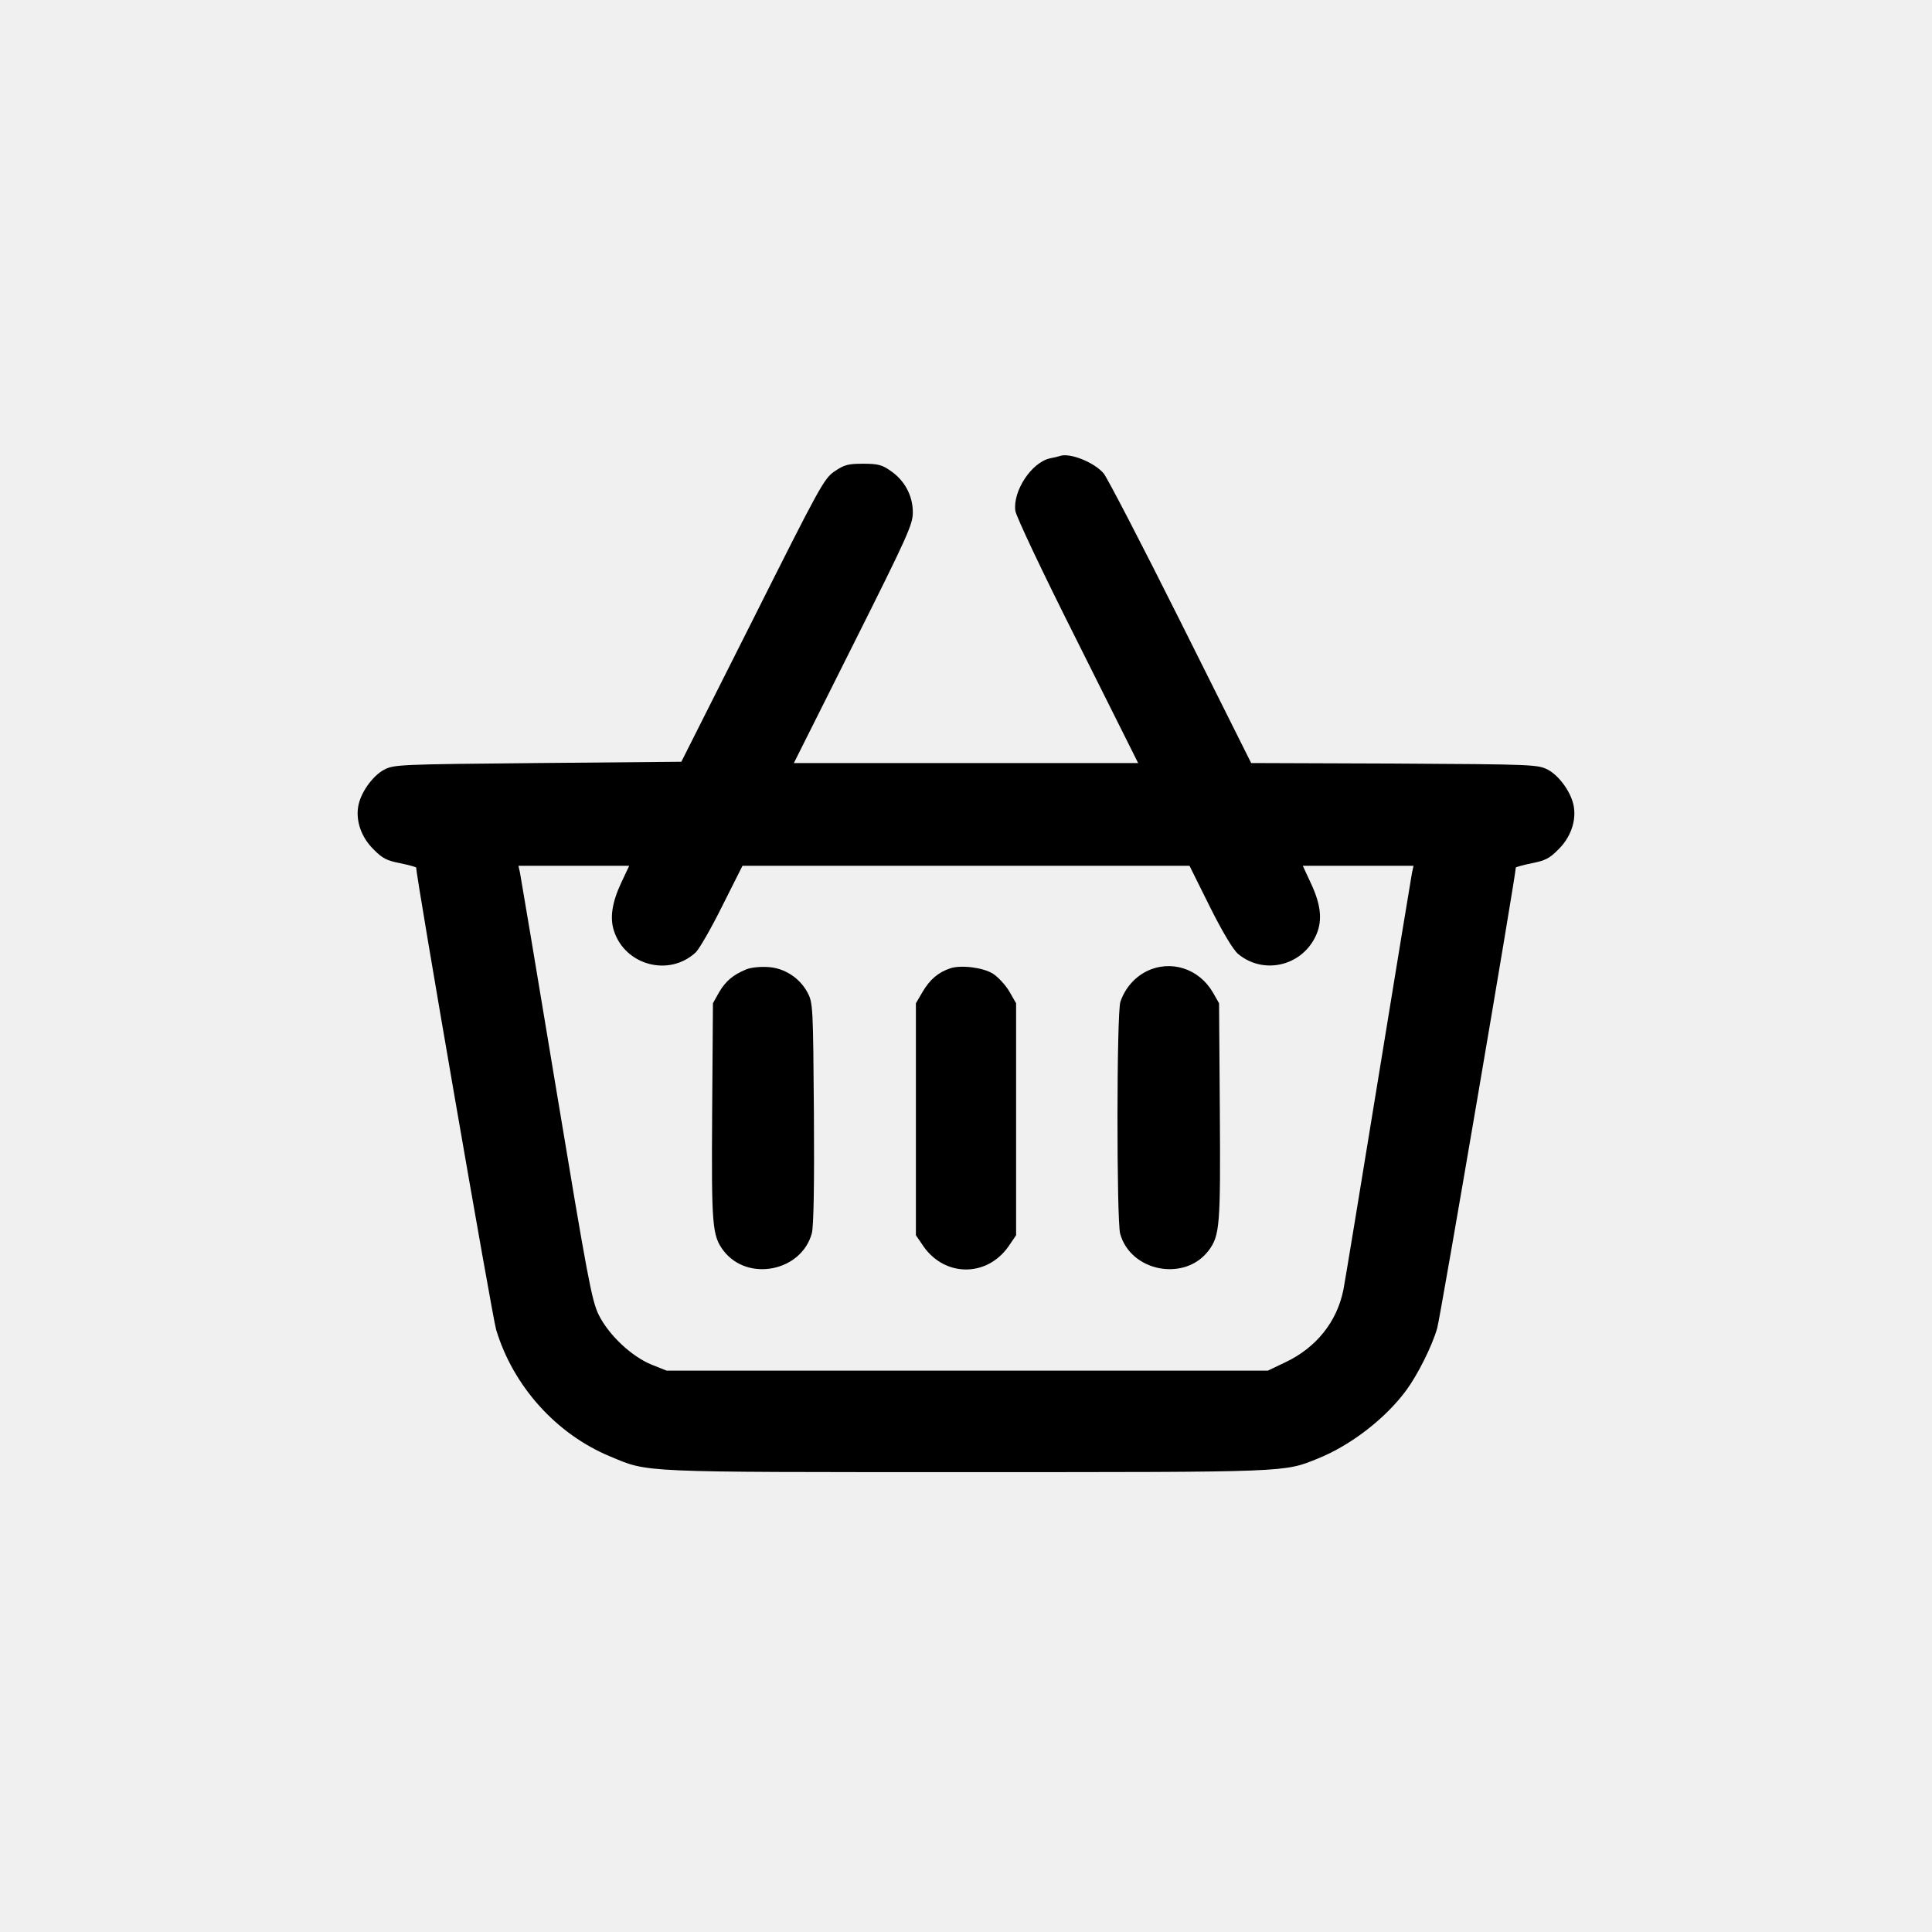
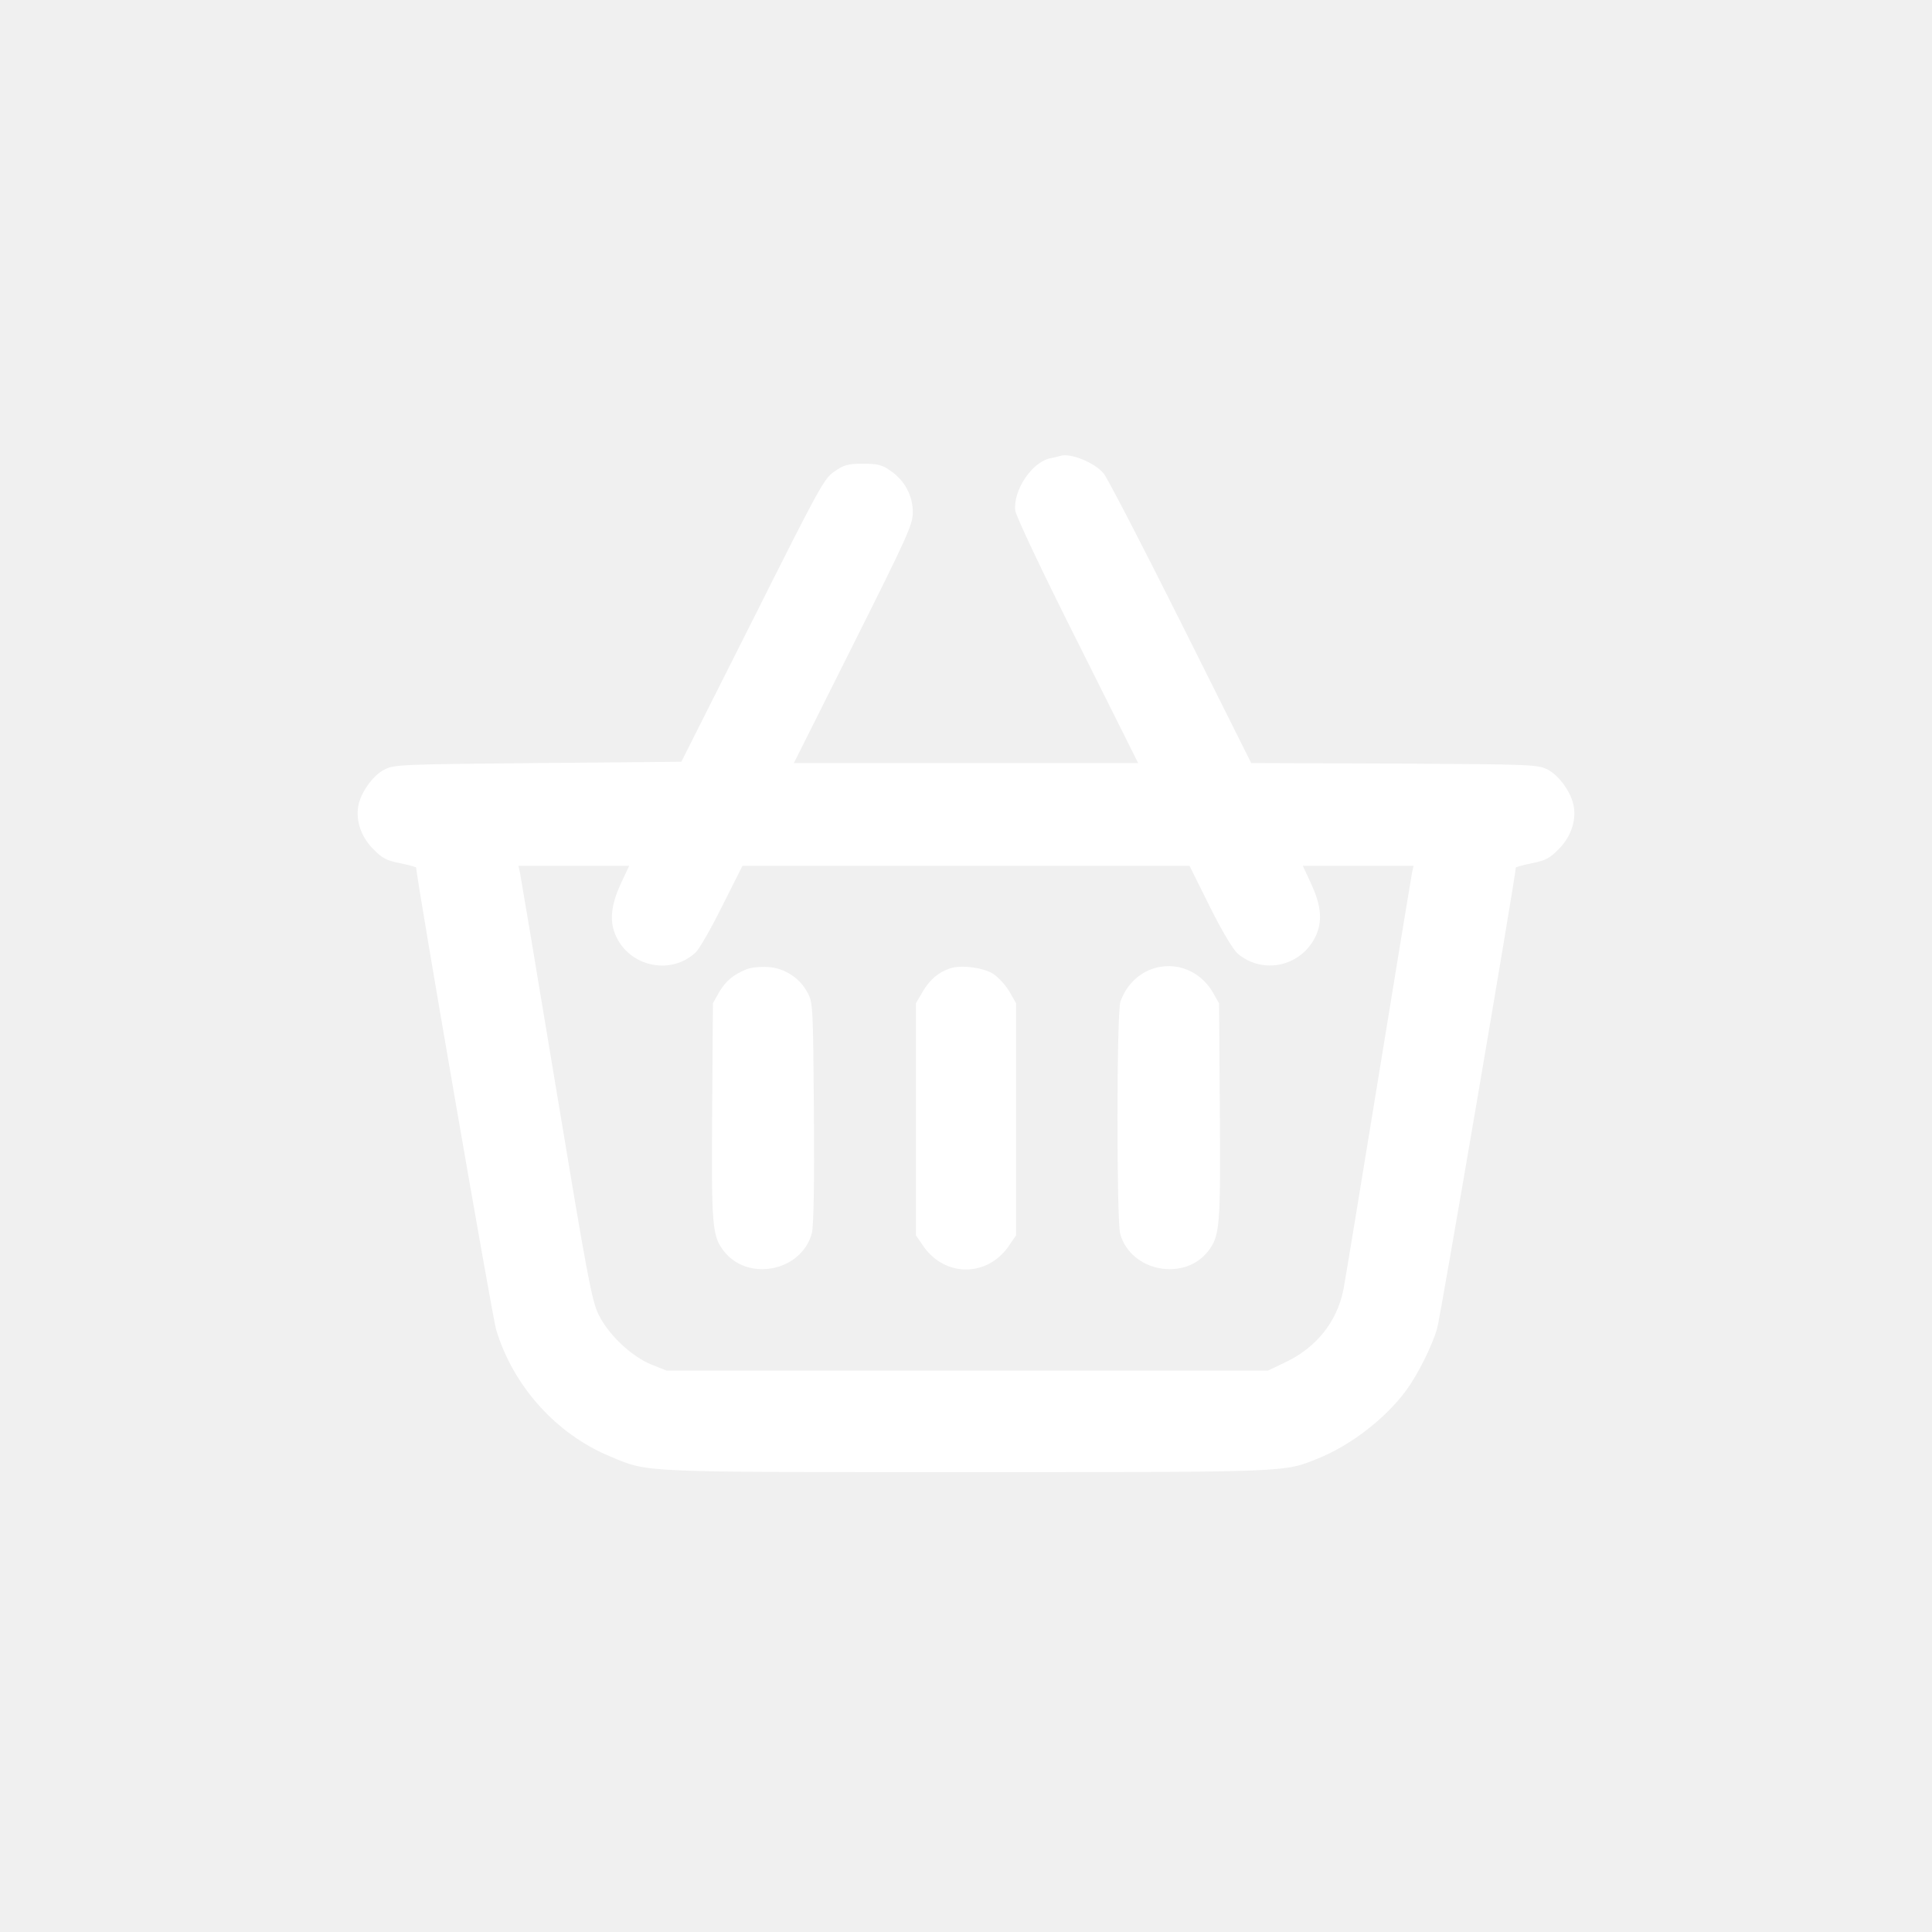
<svg xmlns="http://www.w3.org/2000/svg" version="1.0" width="752pt" height="752pt" viewBox="0 0 752 752" preserveAspectRatio="xMidYMid meet">
-   <g transform="translate(0,752) scale(0.1,-0.1)" fill="#000000" stroke="none">
+   <g transform="translate(0,752) scale(0.1,-0.1)" fill="#ffffff" stroke="none">
    <path d="M4125 5745 c-5 -2 -22 -6 -38 -9 -72 -16 -145 -127 -135 -204 3 -22 106 -240 242 -510 l236 -472 -670 0 -670 0 232 463 c213 425 231 466 231 513 0 65 -32 124 -86 161 -34 24 -50 28 -108 28 -58 0 -73 -4 -111 -30 -41 -28 -57 -58 -319 -580 l-277 -550 -558 -5 c-543 -5 -560 -6 -599 -26 -45 -24 -93 -91 -101 -145 -9 -56 13 -119 60 -165 34 -35 52 -44 104 -54 34 -7 62 -15 62 -17 0 -38 296 -1747 311 -1798 66 -220 234 -407 444 -494 151 -63 102 -61 1388 -61 1264 0 1233 -1 1367 53 129 52 264 157 344 266 44 60 100 171 120 241 12 40 306 1764 306 1793 0 2 28 10 62 17 52 10 70 19 104 54 47 46 69 109 60 165 -8 54 -56 121 -101 145 -39 20 -54 21 -598 24 l-557 2 -274 548 c-151 302 -286 562 -300 579 -37 44 -133 82 -171 68z m-1707 -1661 c-36 -77 -45 -137 -28 -188 44 -134 215 -179 318 -83 13 12 60 93 103 180 l79 157 870 0 870 0 79 -159 c50 -100 91 -168 110 -184 96 -80 241 -50 299 63 31 60 26 124 -16 213 l-31 67 215 0 216 0 -6 -27 c-3 -16 -62 -374 -131 -798 -69 -423 -130 -795 -136 -825 -25 -125 -106 -226 -227 -283 l-67 -32 -1170 0 -1170 0 -58 23 c-79 32 -168 116 -207 195 -27 56 -43 142 -165 877 -74 448 -138 827 -141 843 l-6 27 216 0 215 0 -31 -66z" />
    <path d="M2905 3747 c-51 -21 -80 -45 -106 -89 l-24 -43 -3 -420 c-3 -448 0 -484 44 -543 94 -123 304 -81 344 68 7 26 10 189 8 467 -3 412 -4 430 -24 468 -30 58 -91 98 -156 101 -29 2 -66 -2 -83 -9z" />
    <path d="M3699 3751 c-46 -15 -79 -43 -107 -90 l-27 -46 0 -452 0 -451 30 -44 c84 -119 246 -119 330 0 l30 44 0 451 0 452 -27 47 c-15 25 -44 56 -63 68 -38 24 -124 35 -166 21z" />
    <path d="M4462 3739 c-47 -24 -83 -66 -101 -118 -15 -45 -15 -850 -1 -903 41 -148 251 -188 344 -66 44 59 47 95 44 543 l-3 420 -24 42 c-54 93 -164 129 -259 82z" />
  </g>
</svg>
